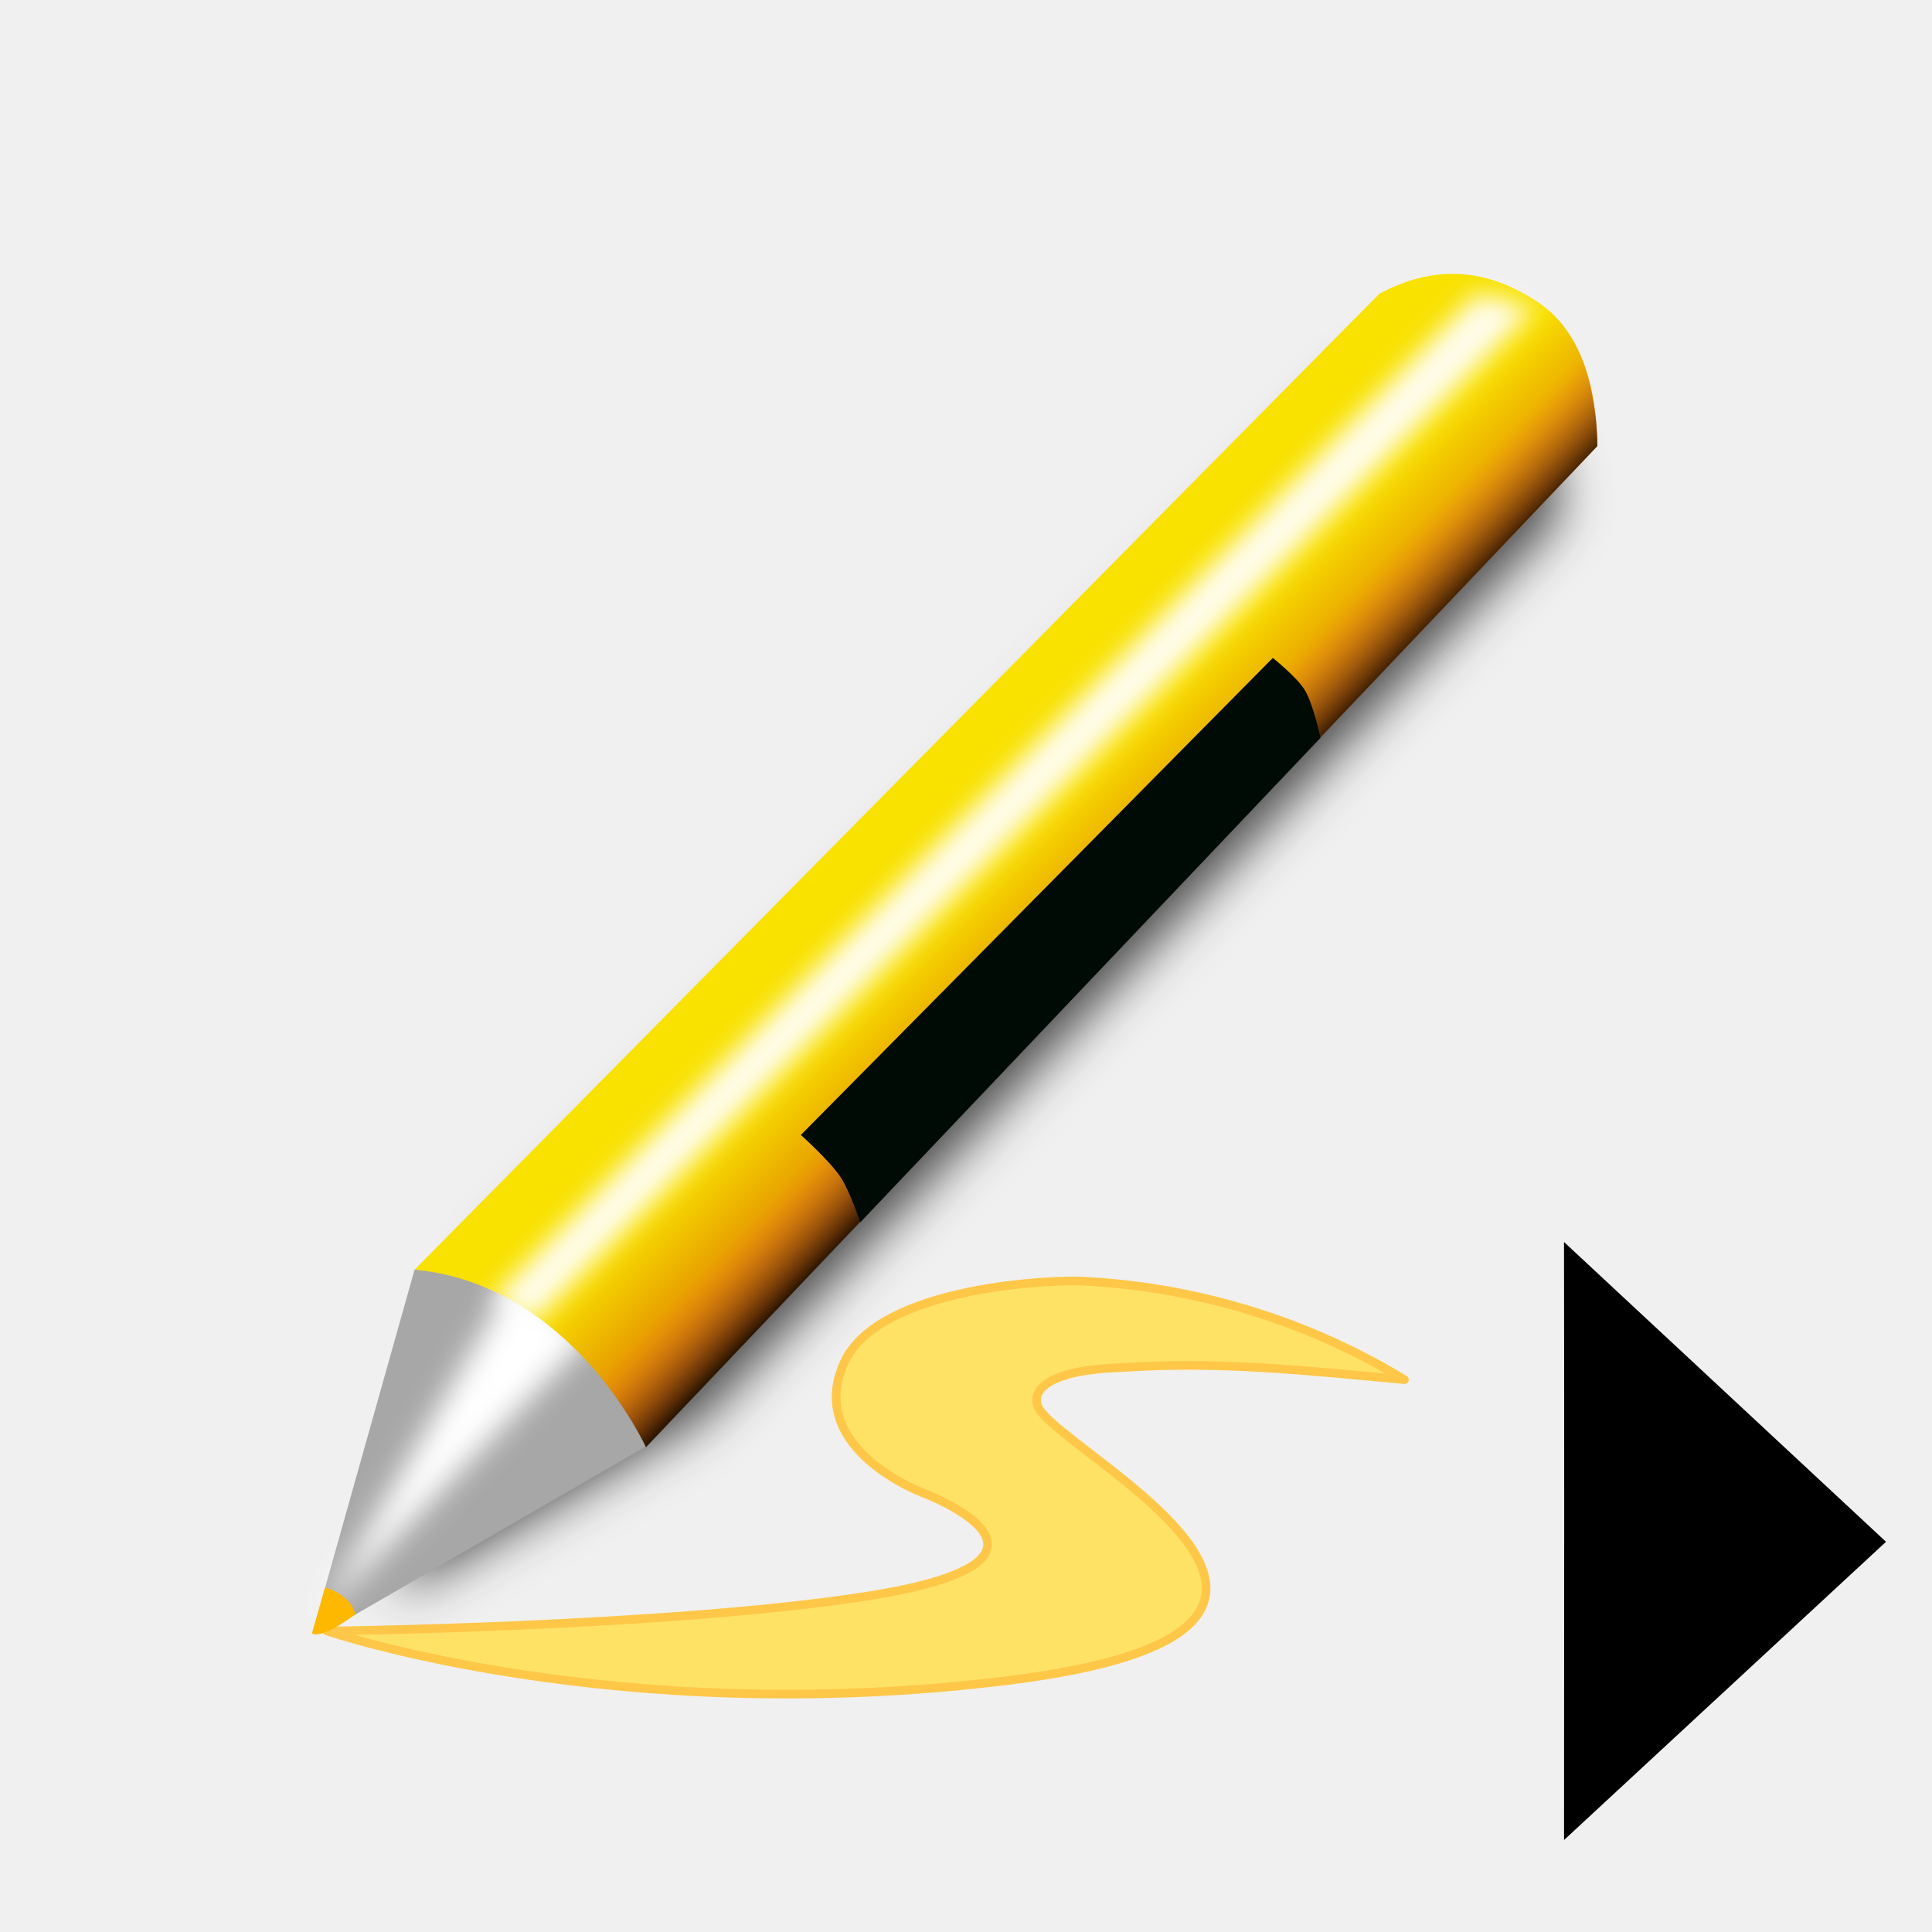
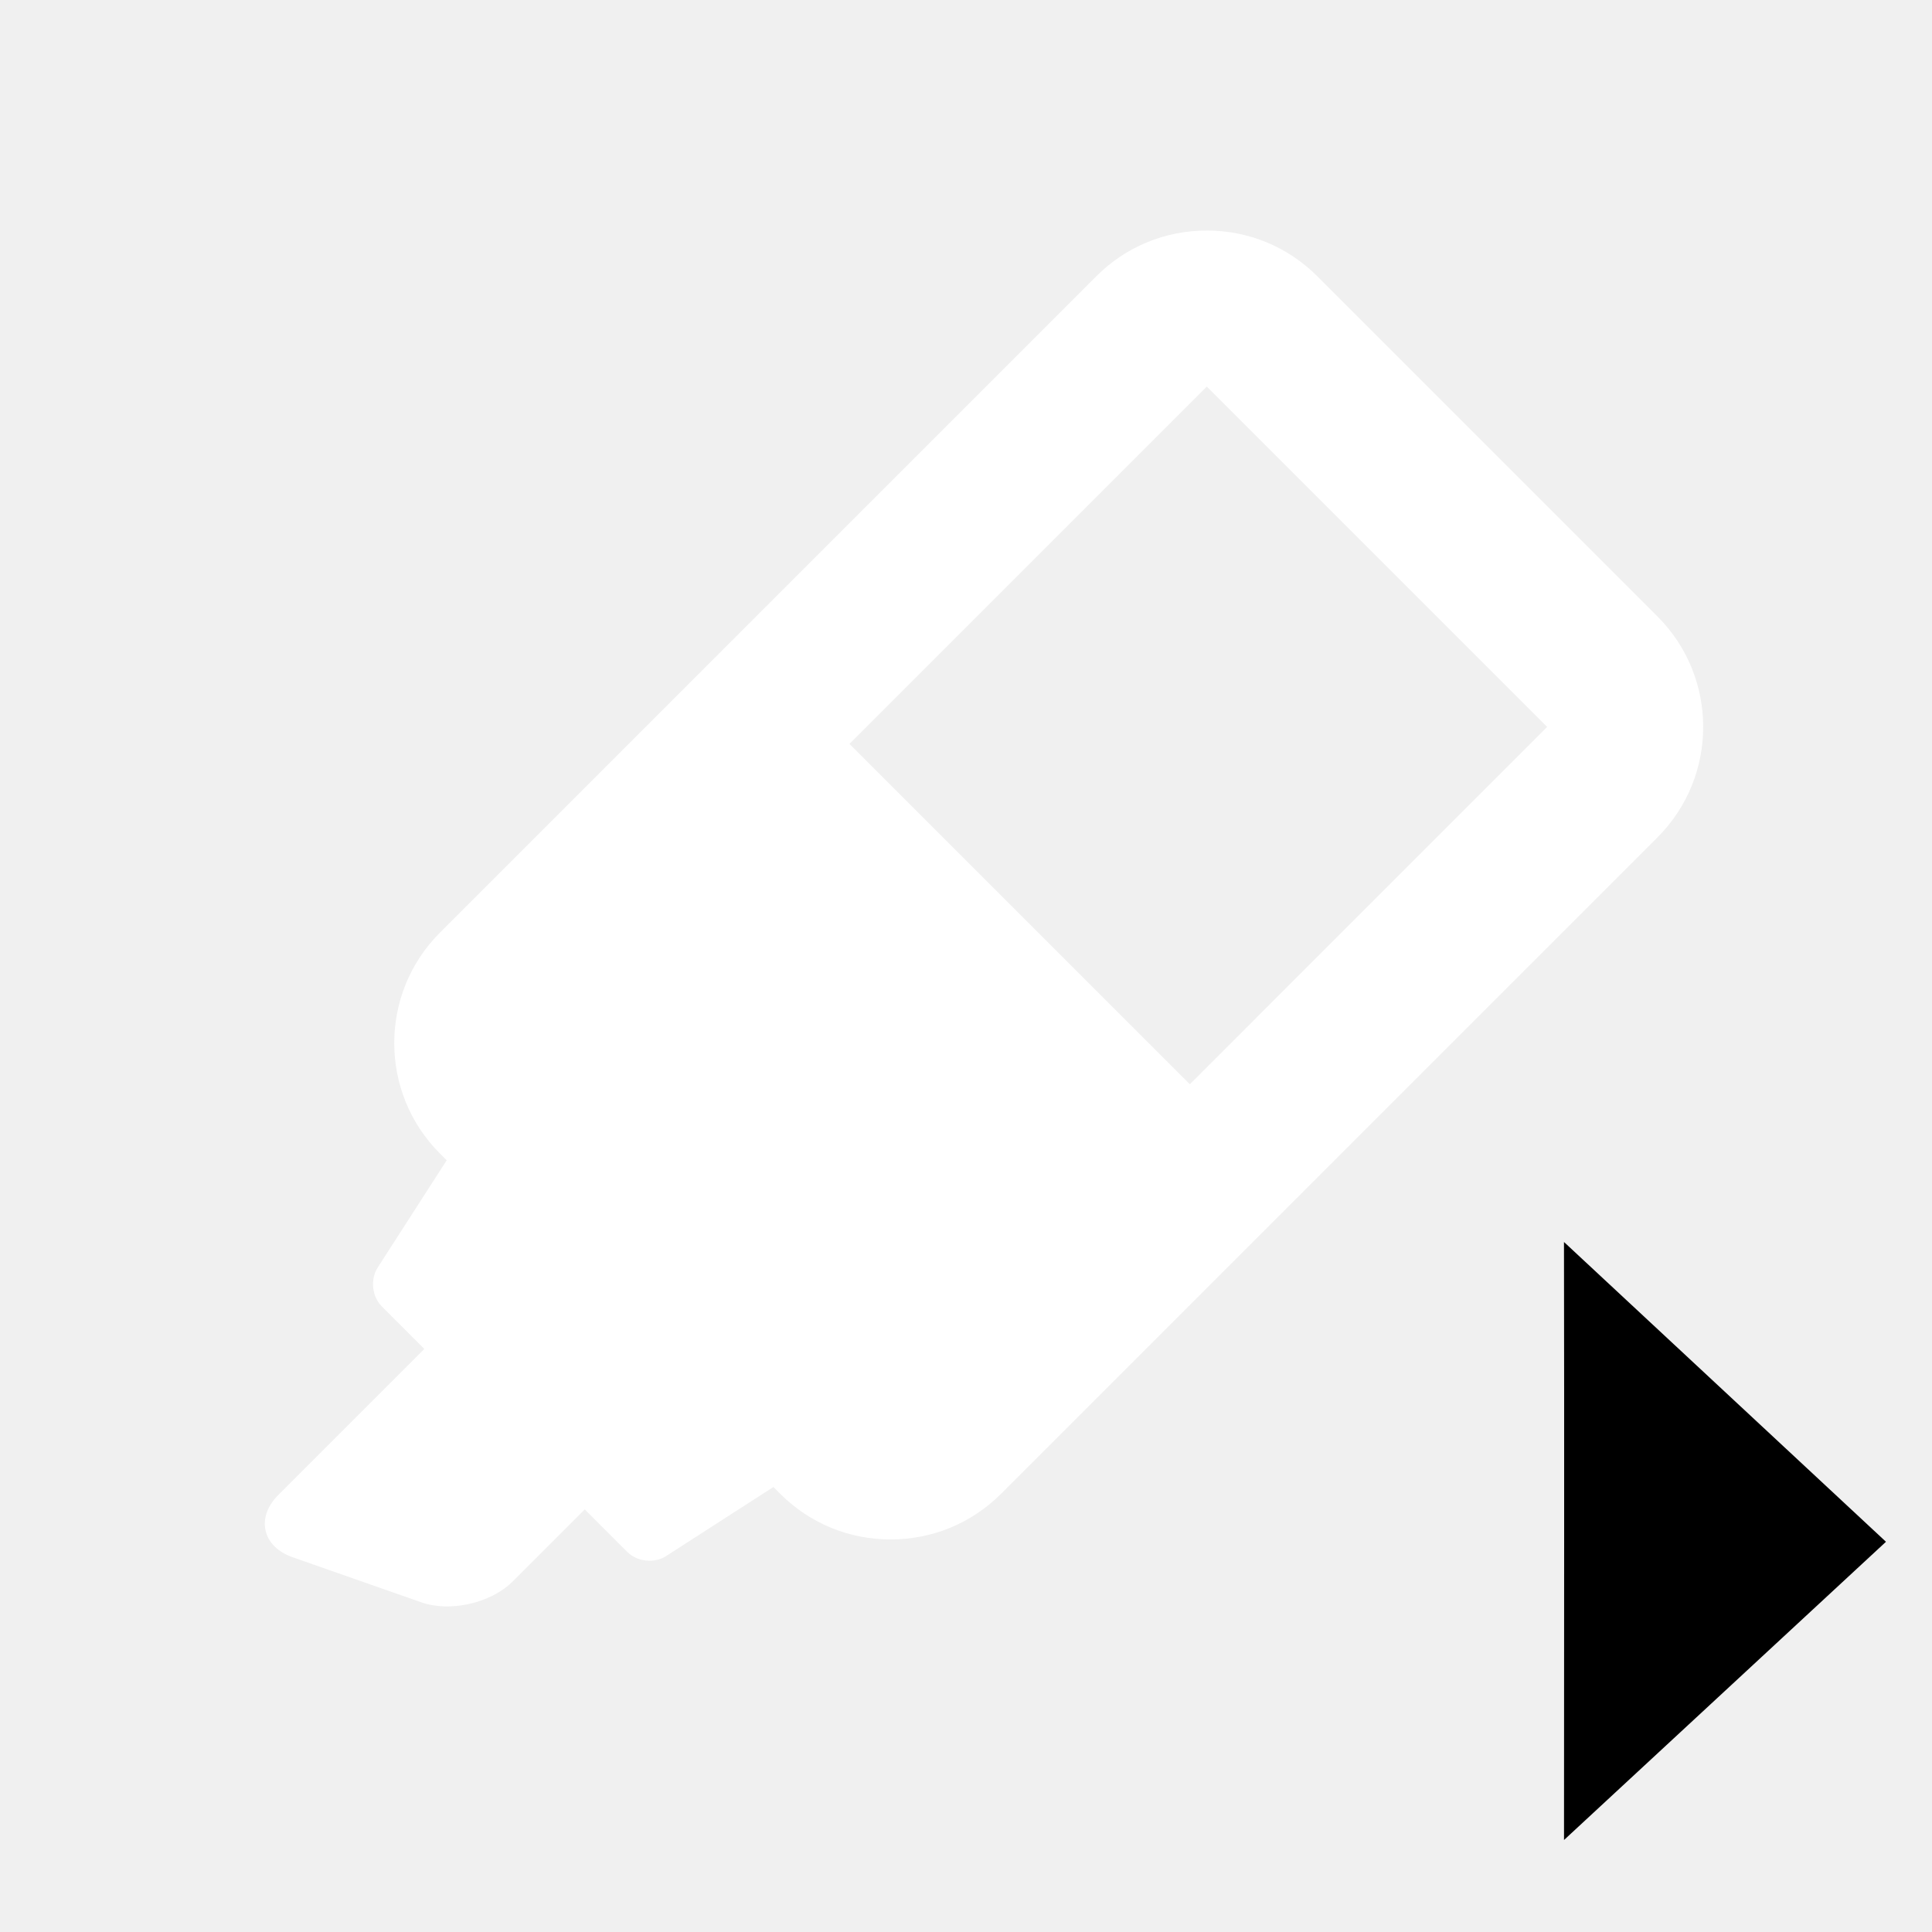
- <svg xmlns="http://www.w3.org/2000/svg" xmlns:xlink="http://www.w3.org/1999/xlink" width="42" height="42" viewBox="0 0 42 42" version="1.1" id="svg38508">
-   <defs id="defs38505">
-     <filter style="color-interpolation-filters:sRGB" id="filter40427-2" x="-0.052" y="-0.049" width="1.115" height="1.109">
-       <feGaussianBlur stdDeviation="2" id="feGaussianBlur40429-8" />
-       <feOffset dx="1" dy="1" id="feOffset876" />
-     </filter>
-     <filter style="color-interpolation-filters:sRGB" id="filter12705-7-9" x="-0.124" y="-0.1" width="1.249" height="1.2">
-       <feGaussianBlur stdDeviation="0.274" id="feGaussianBlur12707-6-5" />
-     </filter>
-     <linearGradient xlink:href="#gBody" id="linearGradient6594-9-6" x1="106.144" y1="128.428" x2="108.696" y2="130.979" gradientUnits="userSpaceOnUse" gradientTransform="matrix(1.136894,0,0,1.136894,-97.98088,-128.366)" />
-     <linearGradient id="gBody">
-       <stop style="stop-color:#f9e100;stop-opacity:1;" offset="0" id="stop6588-6" />
-       <stop style="stop-color:#d45500;stop-opacity:1" offset="1" id="stop6590-5" />
-     </linearGradient>
-     <linearGradient xlink:href="#gShadowRight" id="linearGradient41993" gradientUnits="userSpaceOnUse" gradientTransform="matrix(1.136894,0,0,1.136894,-97.97713,-128.3511)" x1="107" y1="129.486" x2="108.106" y2="130.549" />
-     <linearGradient id="gShadowRight">
-       <stop style="stop-color:#ff842e;stop-opacity:0" offset="0" id="stop39217" />
-       <stop style="stop-color:#2f1700;stop-opacity:1" offset="1" id="stop39219" />
-     </linearGradient>
-     <filter style="color-interpolation-filters:sRGB" id="filter40862-5-7" x="-0.028" y="-0.029" width="1.057" height="1.057">
-       <feGaussianBlur stdDeviation="0.236" id="feGaussianBlur40864-4-7" />
-     </filter>
-   </defs>
+ <svg xmlns="http://www.w3.org/2000/svg" width="42" height="42" viewBox="0 0 42 42" version="1.1" id="svg38508">
+   <defs id="defs38505" />
  <g id="layer2">
-     <g id="g1077">
-       <path style="fill:#000000;fill-opacity:1;stroke:none;stroke-width:1.492px;stroke-linecap:butt;stroke-linejoin:miter;stroke-opacity:1" d="M 34.001,40 41,33.517 34,27 c 0.008,4.333 0.002,8.667 7.2e-4,13 z" id="path41415-8" />
-       <path style="fill:#ffe052;fill-opacity:0.871;stroke:#ffc748;stroke-width:0.188;stroke-linecap:round;stroke-linejoin:round;stroke-miterlimit:4;stroke-dasharray:none;stroke-opacity:1" d="m 7.109,35.457 c 0,0 6.244,2.137 14.801,1.076 8.849,-1.097 1.45,-4.793 0.7,-5.873 -0.23,-0.331 -0.019,-0.873 1.776,-0.93 2.068,-0.143 3.971,0.06 6.145,0.263 -3.261,-1.985 -6.33,-2.095 -6.936,-2.14 -0.581,-0.043 -4.485,0.081 -5.249,1.779 -0.837,1.859 1.699,2.814 1.699,2.814 0,0 3.91,1.455 -1.222,2.257 C 14.536,35.371 7.109,35.457 7.109,35.457 Z" id="path12742-7-5" />
-       <path id="path9155-3-9" style="mix-blend-mode:normal;fill:#131313;fill-opacity:0.752;stroke:none;stroke-width:1px;stroke-linecap:butt;stroke-linejoin:miter;stroke-opacity:1;filter:url(#filter40427-2)" d="m 164.789,138.595 c -1.536,0.007 -3.282,0.259 -5.266,0.816 l -69.273,70.076 -6.459,22.959 c -0.002,-5.7e-4 -0.008,-0.002 -0.008,-0.002 l -0.945,3.318 c 0,0 0.464,0.572 2.975,-1.256 l 21.154,-12.242 15.475,-16.275 c 0.003,0.01 0.023,0.07 0.023,0.07 l 33.256,-35.012 c 0,0 -0.011,-0.044 -0.012,-0.049 l 19.566,-20.578 c -0.056,-4.753 -2.194,-11.863 -10.486,-11.826 z" transform="matrix(0.2731949,0,0,0.2731949,-14.25763,-30.14792)" />
-       <path style="fill:#a7a7a7;fill-opacity:1;stroke:none;stroke-width:0.301px;stroke-linecap:butt;stroke-linejoin:miter;stroke-opacity:1" d="m 9.012,27.602 -2.142,7.615 0.239,0.239 6.931,-4.011 1.035,-3.579 -4.239,-1.026 z" id="path9155-1" />
-       <path style="fill:#ffffff;fill-opacity:1;stroke:none;stroke-width:0.265px;stroke-linecap:butt;stroke-linejoin:miter;stroke-opacity:1;filter:url(#filter12705-7-9)" d="m 110.66,197.048 3.798,-6.57 1.488,1.106 -5.286,5.465 z" id="path12389-5-3" transform="matrix(1.136894,0,0,1.136894,-118.9385,-188.8057)" />
-       <path style="fill:url(#linearGradient6594-9-6);fill-opacity:1;stroke:none;stroke-width:0.301px;stroke-linecap:butt;stroke-linejoin:miter;stroke-opacity:1" d="M 9.012,27.602 29.986,6.386 c 0.92,-0.496 2.112,-0.721 3.465,0.195 1.111,0.753 1.263,2.269 1.273,3.116 L 14.04,31.446 c 0,0 -1.62,-3.529 -5.028,-3.844 z" id="path55-2-5-4" />
-       <path style="fill:url(#linearGradient41993);fill-opacity:1;stroke:none;stroke-width:0.301px;stroke-linecap:butt;stroke-linejoin:miter;stroke-opacity:1" d="M 9.015,27.617 29.853,6.538 c 3.142,-2.669 4.888,0.861 4.871,3.16 l -20.681,21.763 c 0,0 -1.62,-3.529 -5.028,-3.844 z" id="path55-2-2-6" />
-       <path style="fill:#000b05;fill-opacity:1;stroke:none;stroke-width:0.301px;stroke-linecap:butt;stroke-linejoin:miter;stroke-opacity:1" d="m 18.702,26.571 c 0,0 -0.229,-0.679 -0.424,-0.975 -0.232,-0.353 -0.868,-0.923 -0.868,-0.923 L 27.67,14.303 c 0,0 0.518,0.412 0.689,0.689 0.193,0.313 0.347,1.048 0.347,1.048 z" id="path7292-8" />
-       <path style="fill:#ffb800;fill-opacity:1;stroke:none;stroke-width:0.301px;stroke-linecap:butt;stroke-linejoin:miter;stroke-opacity:1" d="m 7.066,34.508 c 0,0 0.547,0.141 0.658,0.585 -0.797,0.592 -0.942,0.412 -0.942,0.412 z" id="path38159-5-2" />
-       <path style="mix-blend-mode:normal;fill:#ffffff;fill-opacity:0.923;stroke:none;stroke-width:0.265px;stroke-linecap:butt;stroke-linejoin:miter;stroke-opacity:1;filter:url(#filter40862-5-7)" d="m 114.006,190.929 0.773,0.466 19.185,-19.425 -1.083,-0.301 z" id="path40464-3-3" transform="matrix(1.136894,0,0,1.136894,-118.9385,-188.8057)" />
+     <g id="g1095" transform="translate(-152.8475,-194.2822)">
+       <path style="fill:#000000;fill-opacity:1;stroke:none;stroke-width:1.492px;stroke-linecap:butt;stroke-linejoin:miter;stroke-opacity:1" d="m 186.848,234.282 6.999,-6.483 -7,-6.517 c 0.008,4.333 0.002,8.667 7.2e-4,13 z" id="path41415-8" />
+       <g style="fill:#ffffff;fill-opacity:1" id="g2" transform="matrix(0.113131,0,0,0.113131,158.6044,198.6146)">
+         <path d="m 267.624,80.174 -65.4,-65.4 C 196.57,9.119 189.035,6.005 181.011,6.005 c -8.025,0 -15.56,3.113 -21.214,8.769 L 33.642,140.928 c -11.696,11.695 -11.696,30.728 0,42.426 l 1.309,1.309 -13.278,20.635 c -1.435,2.229 -1.076,5.565 0.798,7.439 l 8.178,8.178 -28.011,28.011 c -2.133,2.133 -3.017,4.581 -2.489,6.895 0.527,2.313 2.386,4.136 5.232,5.133 l 24.698,8.651 c 1.491,0.522 3.16,0.787 4.962,0.787 4.736,0 9.677,-1.879 12.585,-4.788 l 13.855,-13.855 8.177,8.177 c 1.071,1.071 2.631,1.686 4.28,1.686 1.164,0 2.257,-0.308 3.16,-0.889 l 20.635,-13.278 1.309,1.309 c 5.654,5.655 13.188,8.769 21.213,8.769 8.025,0 15.56,-3.115 21.213,-8.769 L 267.622,122.601 c 11.699,-11.698 11.699,-30.73 0.002,-42.427 z m -89.873,89.882 -65.406,-65.405 68.665,-68.664 65.4,65.401 z" id="path1-2" style="fill:#ffffff;fill-opacity:1" />
+       </g>
    </g>
  </g>
</svg>
